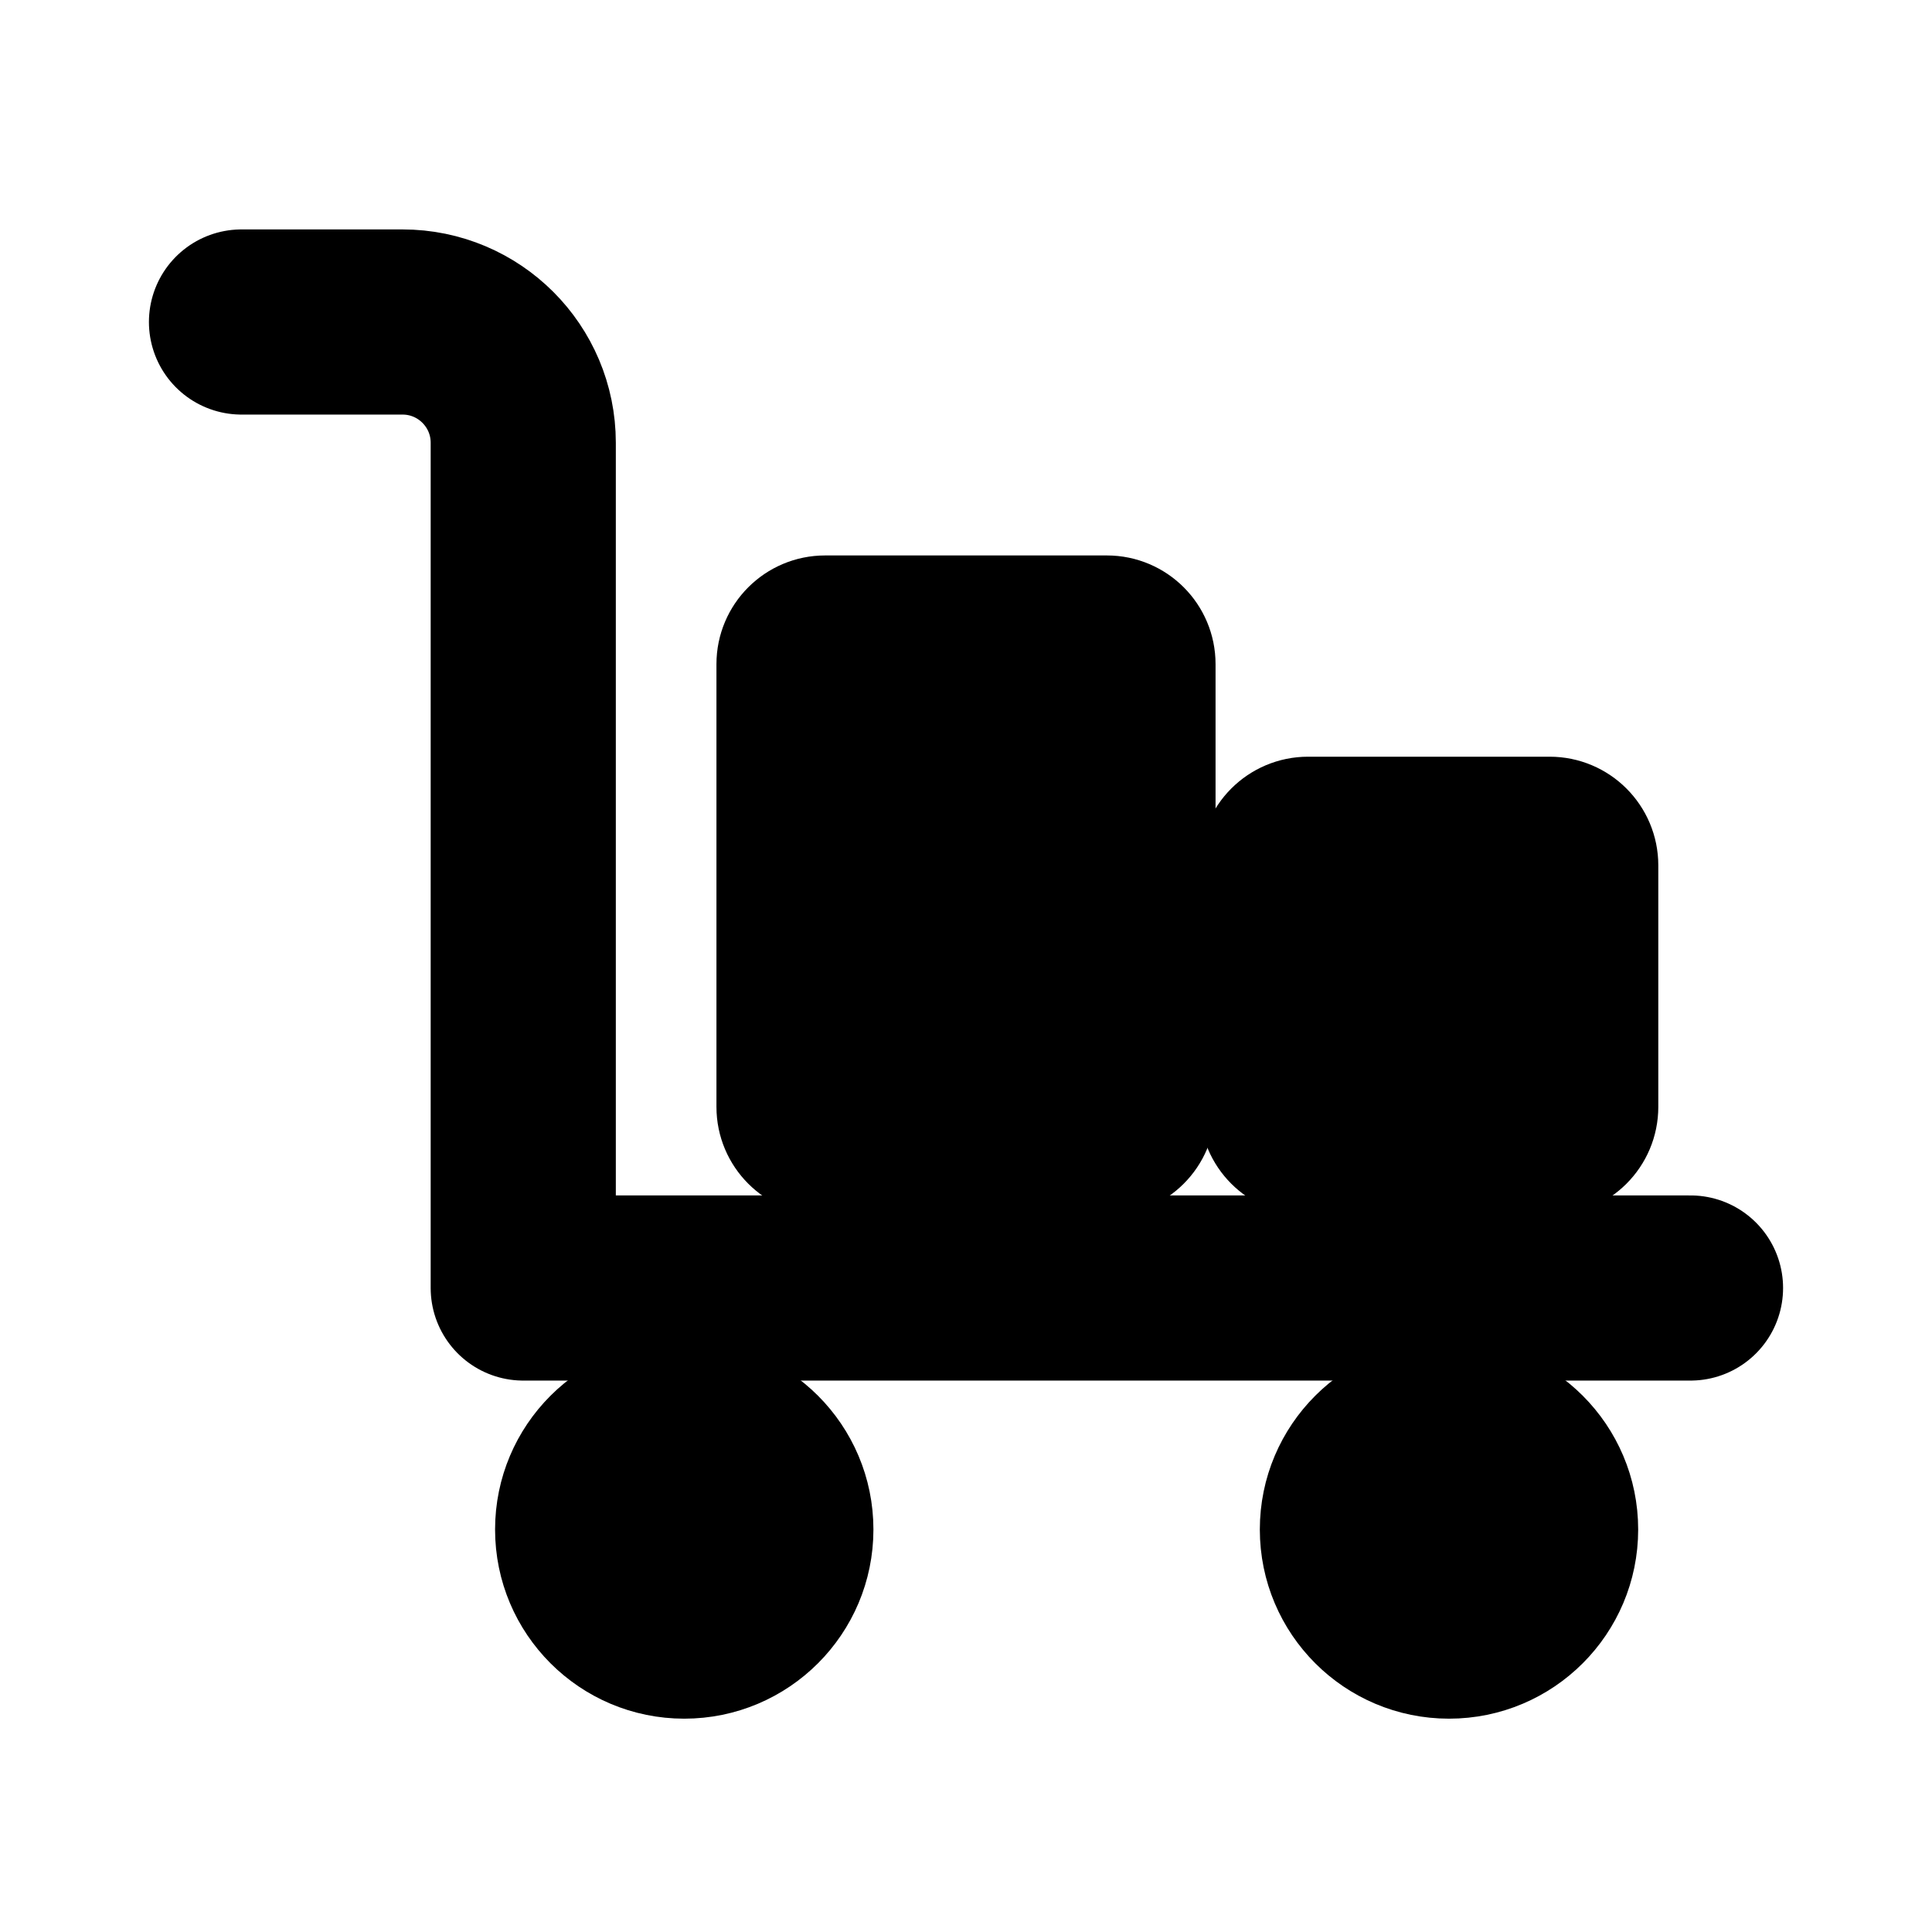
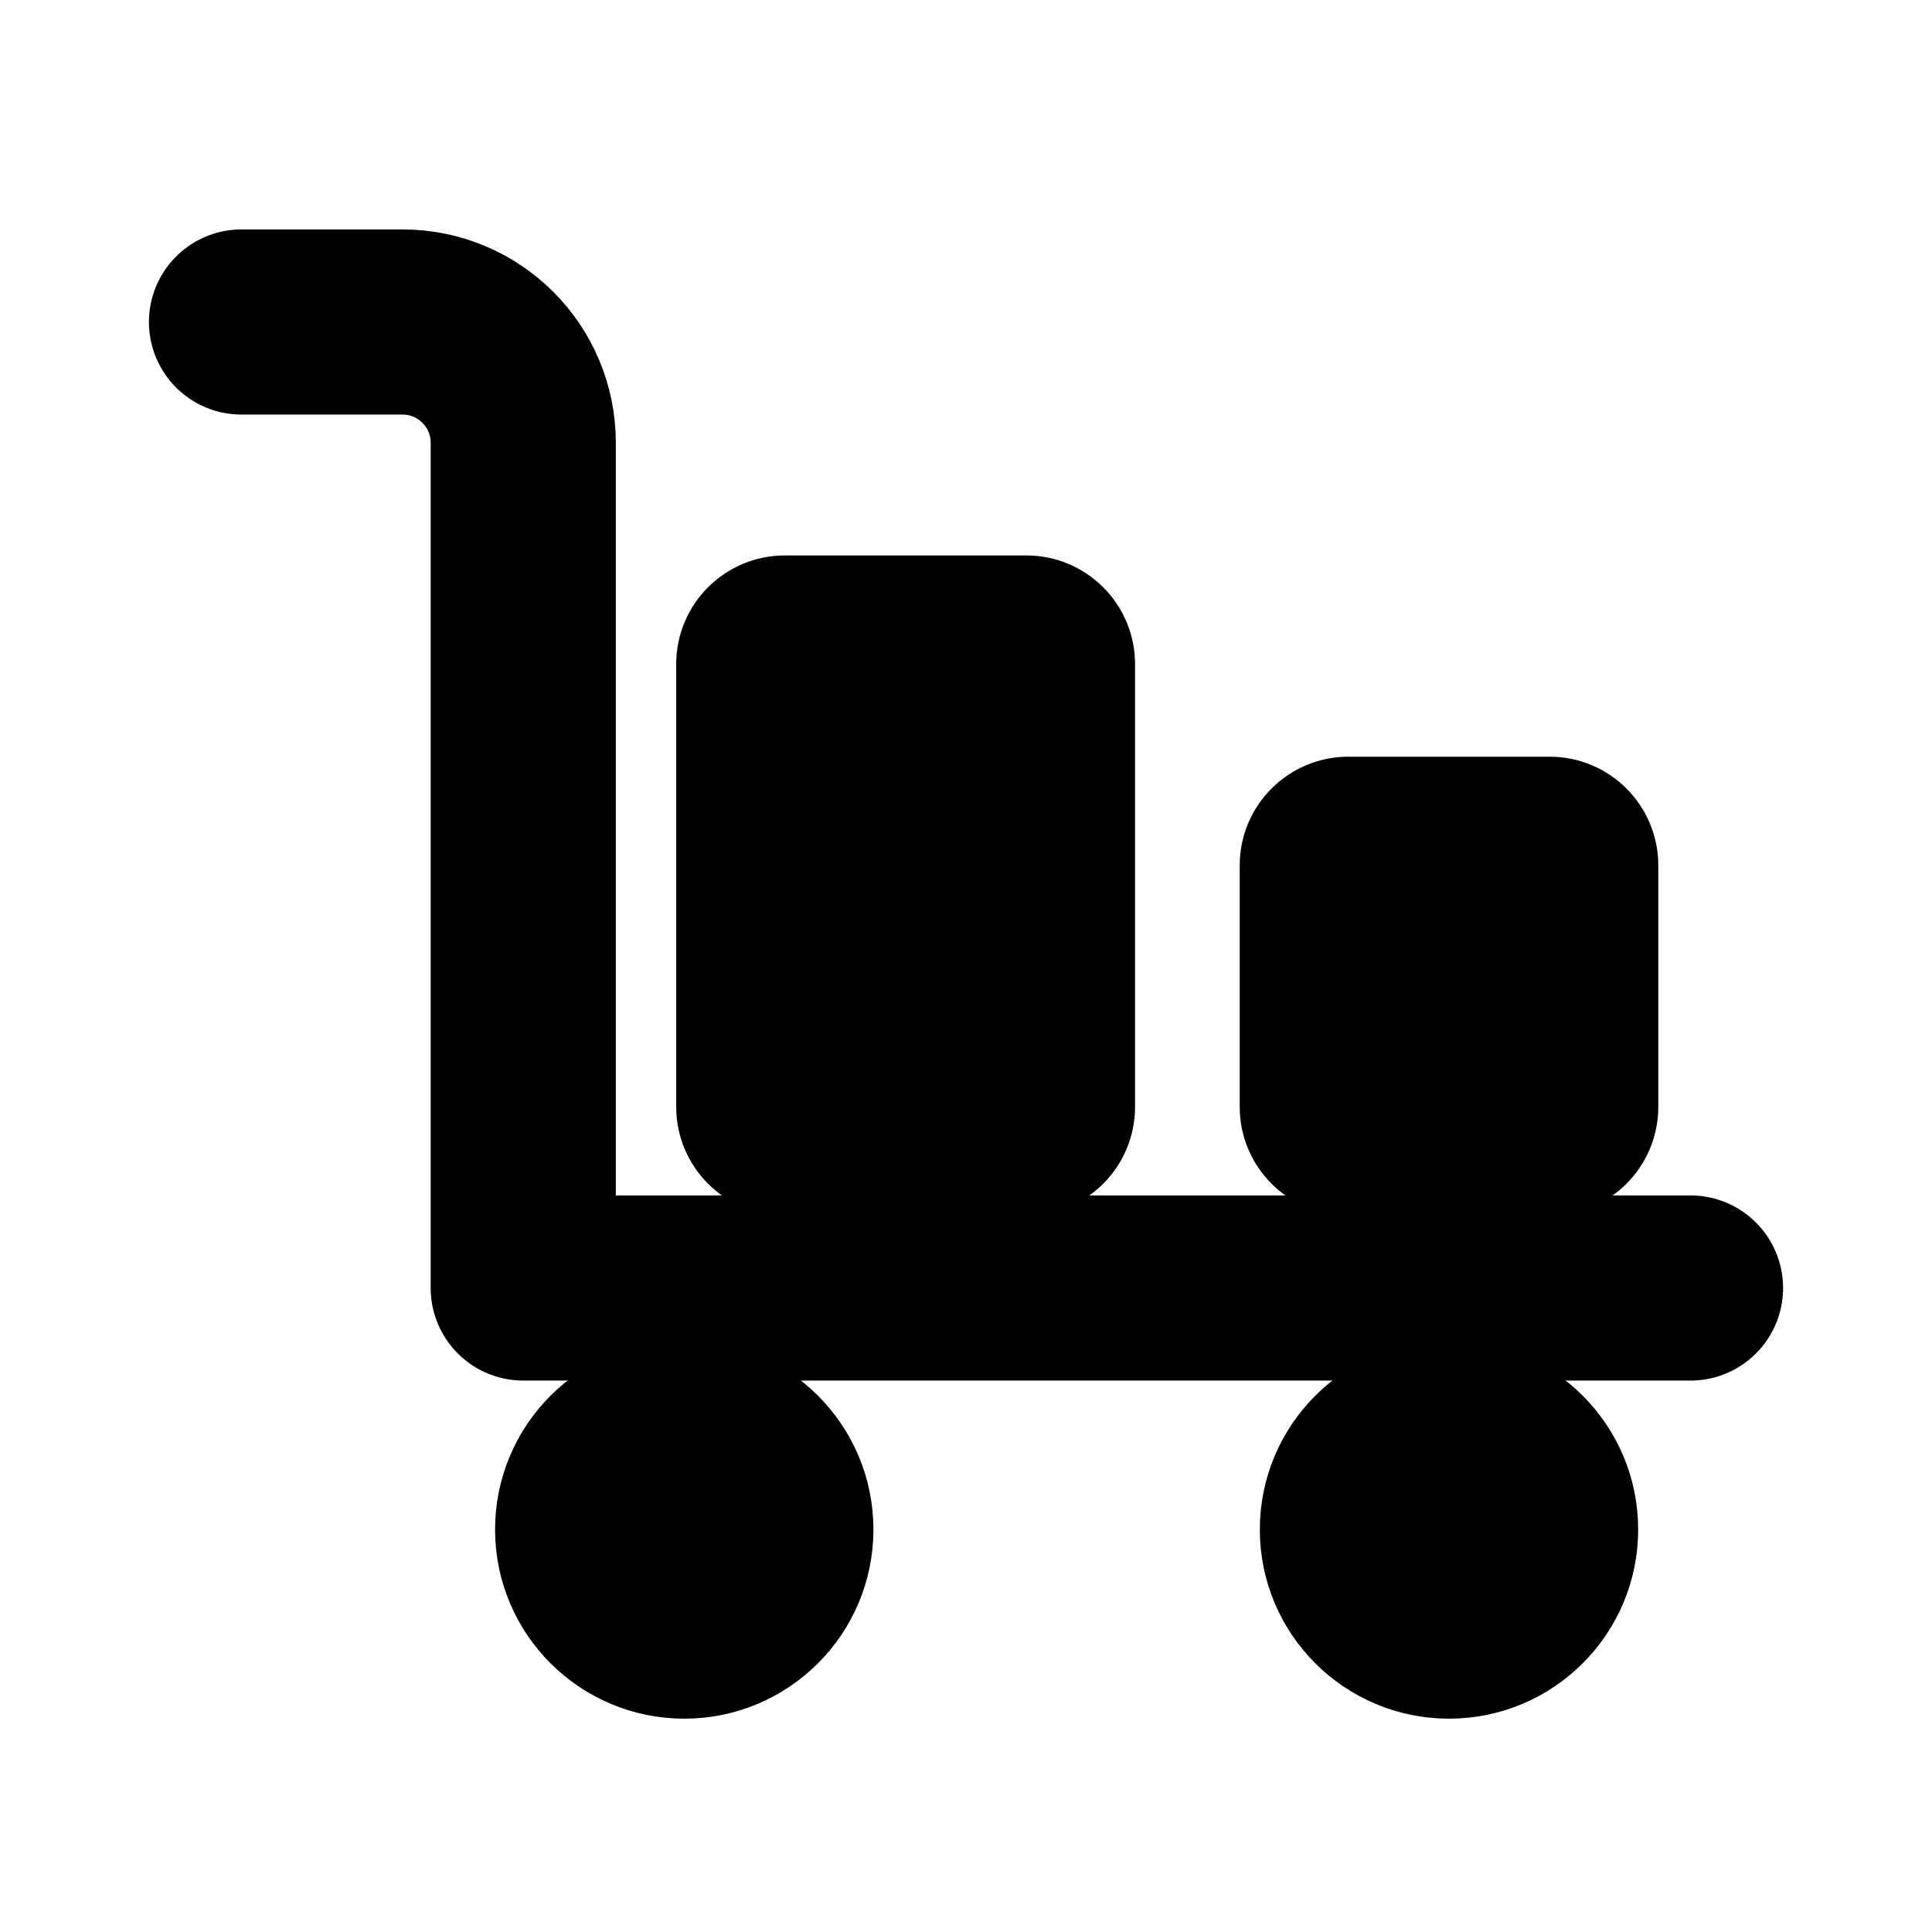
<svg xmlns="http://www.w3.org/2000/svg" viewBox="0 0 24 24" fill="currentColor" fill-rule="evenodd">
  <path d="M6.75 19a1.75 1.75 0 1 0 3.5 0a1.75 1.75 0 1 0 -3.5 0z" />
  <path fill="none" stroke="currentColor" stroke-width="1.2" stroke-linecap="round" stroke-linejoin="round" d="M6.75 19a1.75 1.75 0 1 0 3.5 0a1.75 1.75 0 1 0 -3.5 0z" />
  <path d="M16.25 19a1.75 1.75 0 1 0 3.5 0a1.75 1.75 0 1 0 -3.5 0z" />
  <path fill="none" stroke="currentColor" stroke-width="1.2" stroke-linecap="round" stroke-linejoin="round" d="M16.25 19a1.75 1.75 0 1 0 3.5 0a1.75 1.75 0 1 0 -3.5 0z" />
-   <path d="M10.25 7.5h3.5a0.75 0.75 0 0 1 0.75 0.75v5.5a0.75 0.75 0 0 1 -0.75 0.75h-3.5a0.75 0.75 0 0 1 -0.75 -0.75v-5.5a0.75 0.75 0 0 1 0.75 -0.75z" />
-   <path fill="none" stroke="currentColor" stroke-width="1.2" stroke-linecap="round" stroke-linejoin="round" d="M10.25 7.5h3.5a0.75 0.75 0 0 1 0.75 0.75v5.5a0.75 0.75 0 0 1 -0.75 0.75h-3.5a0.75 0.75 0 0 1 -0.75 -0.75v-5.5a0.75 0.75 0 0 1 0.75 -0.75z" />
-   <path d="M16.25 10h3a0.75 0.75 0 0 1 0.75 0.75v3a0.75 0.75 0 0 1 -0.75 0.75h-3a0.75 0.75 0 0 1 -0.75 -0.75v-3a0.75 0.75 0 0 1 0.75 -0.75z" />
-   <path fill="none" stroke="currentColor" stroke-width="1.2" stroke-linecap="round" stroke-linejoin="round" d="M16.25 10h3a0.75 0.75 0 0 1 0.75 0.75v3a0.75 0.75 0 0 1 -0.75 0.75h-3a0.75 0.75 0 0 1 -0.75 -0.75v-3a0.75 0.75 0 0 1 0.75 -0.75z" />
+   <path d="M9.75 7.5h3a0.75 0.75 0 0 1 0.75 0.75v5.5a0.75 0.75 0 0 1 -0.75 0.75h-3a0.75 0.75 0 0 1 -0.75 -0.75v-5.5a0.75 0.75 0 0 1 0.75 -0.75z" />
+   <path fill="none" stroke="currentColor" stroke-width="1.2" stroke-linecap="round" stroke-linejoin="round" d="M9.75 7.5h3a0.75 0.75 0 0 1 0.75 0.75v5.5a0.75 0.75 0 0 1 -0.75 0.75h-3a0.75 0.75 0 0 1 -0.75 -0.75v-5.5a0.75 0.75 0 0 1 0.75 -0.75z" />
+   <path d="M16.75 10h2.5a0.75 0.75 0 0 1 0.75 0.75v3a0.75 0.75 0 0 1 -0.75 0.75h-2.5a0.75 0.75 0 0 1 -0.75 -0.75v-3a0.75 0.75 0 0 1 0.75 -0.75z" />
+   <path fill="none" stroke="currentColor" stroke-width="1.2" stroke-linecap="round" stroke-linejoin="round" d="M16.75 10h2.5a0.75 0.75 0 0 1 0.75 0.75v3a0.75 0.75 0 0 1 -0.75 0.75h-2.5a0.75 0.75 0 0 1 -0.75 -0.75v-3a0.75 0.75 0 0 1 0.75 -0.75z" />
  <path fill="none" stroke="currentColor" stroke-width="2.3" stroke-linecap="round" stroke-linejoin="round" d="M3 4h2a1.5 1.5 0 0 1 1.5 1.5V16h14.5" />
</svg>
